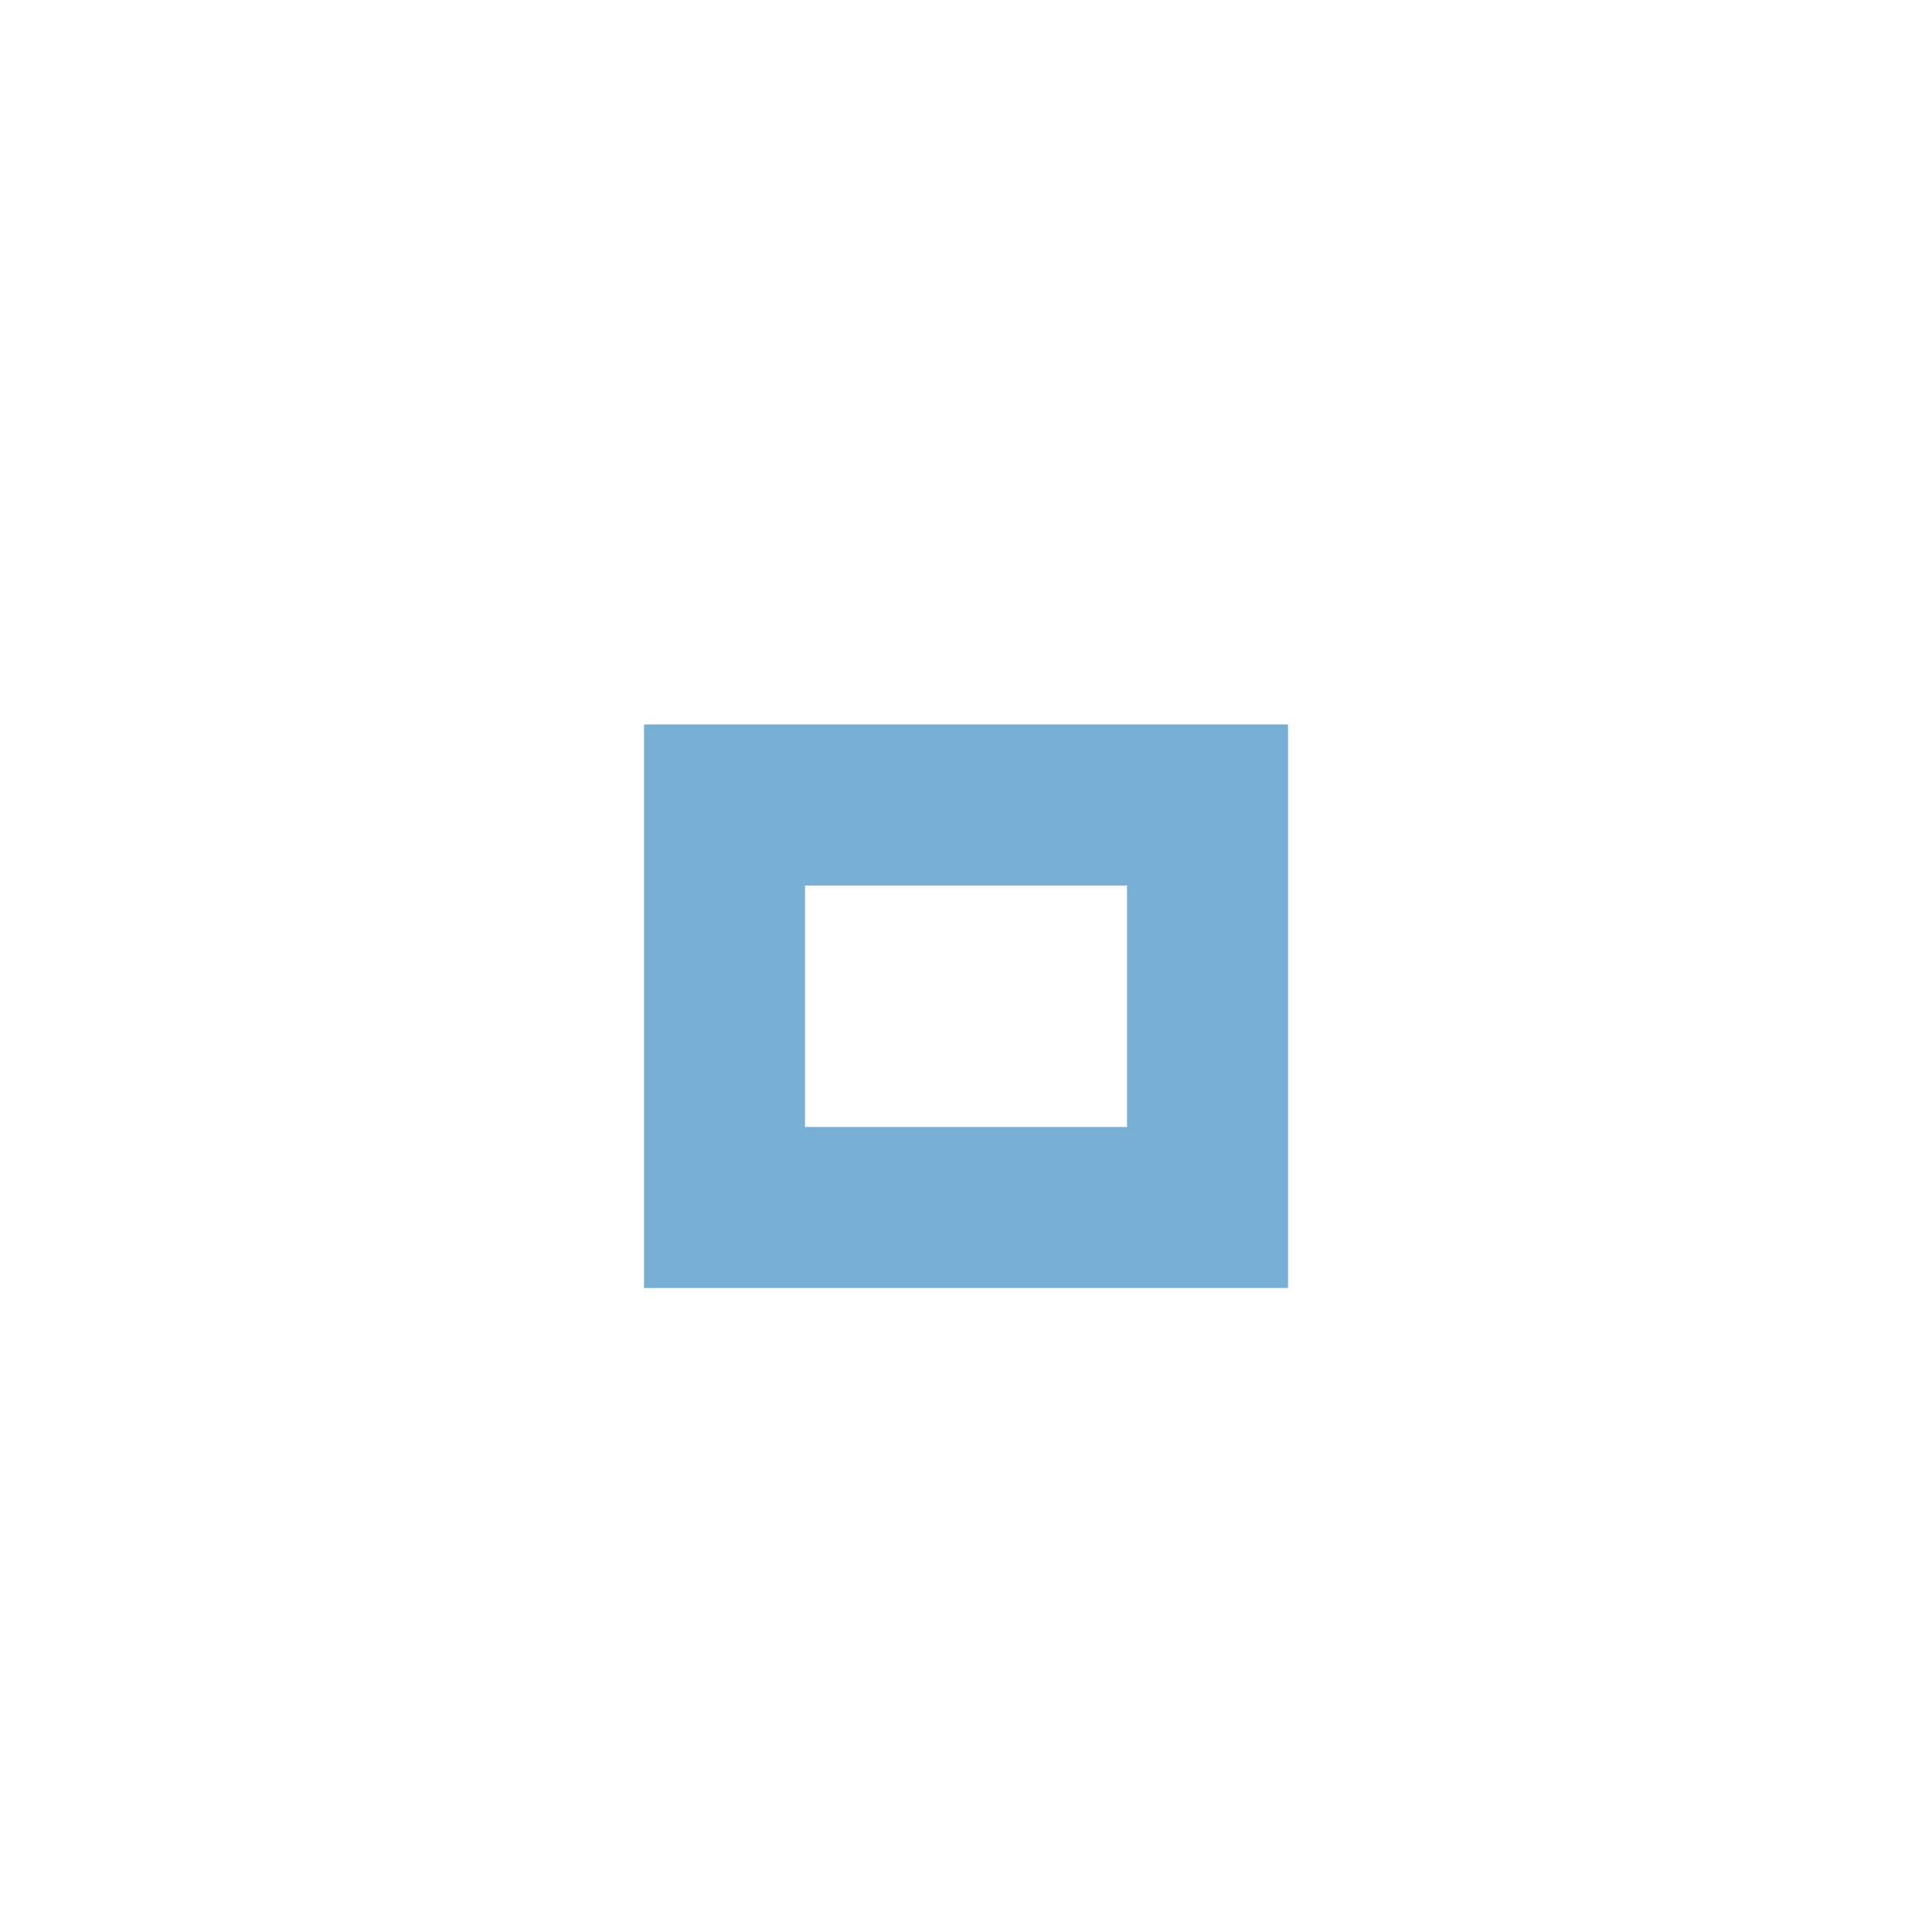
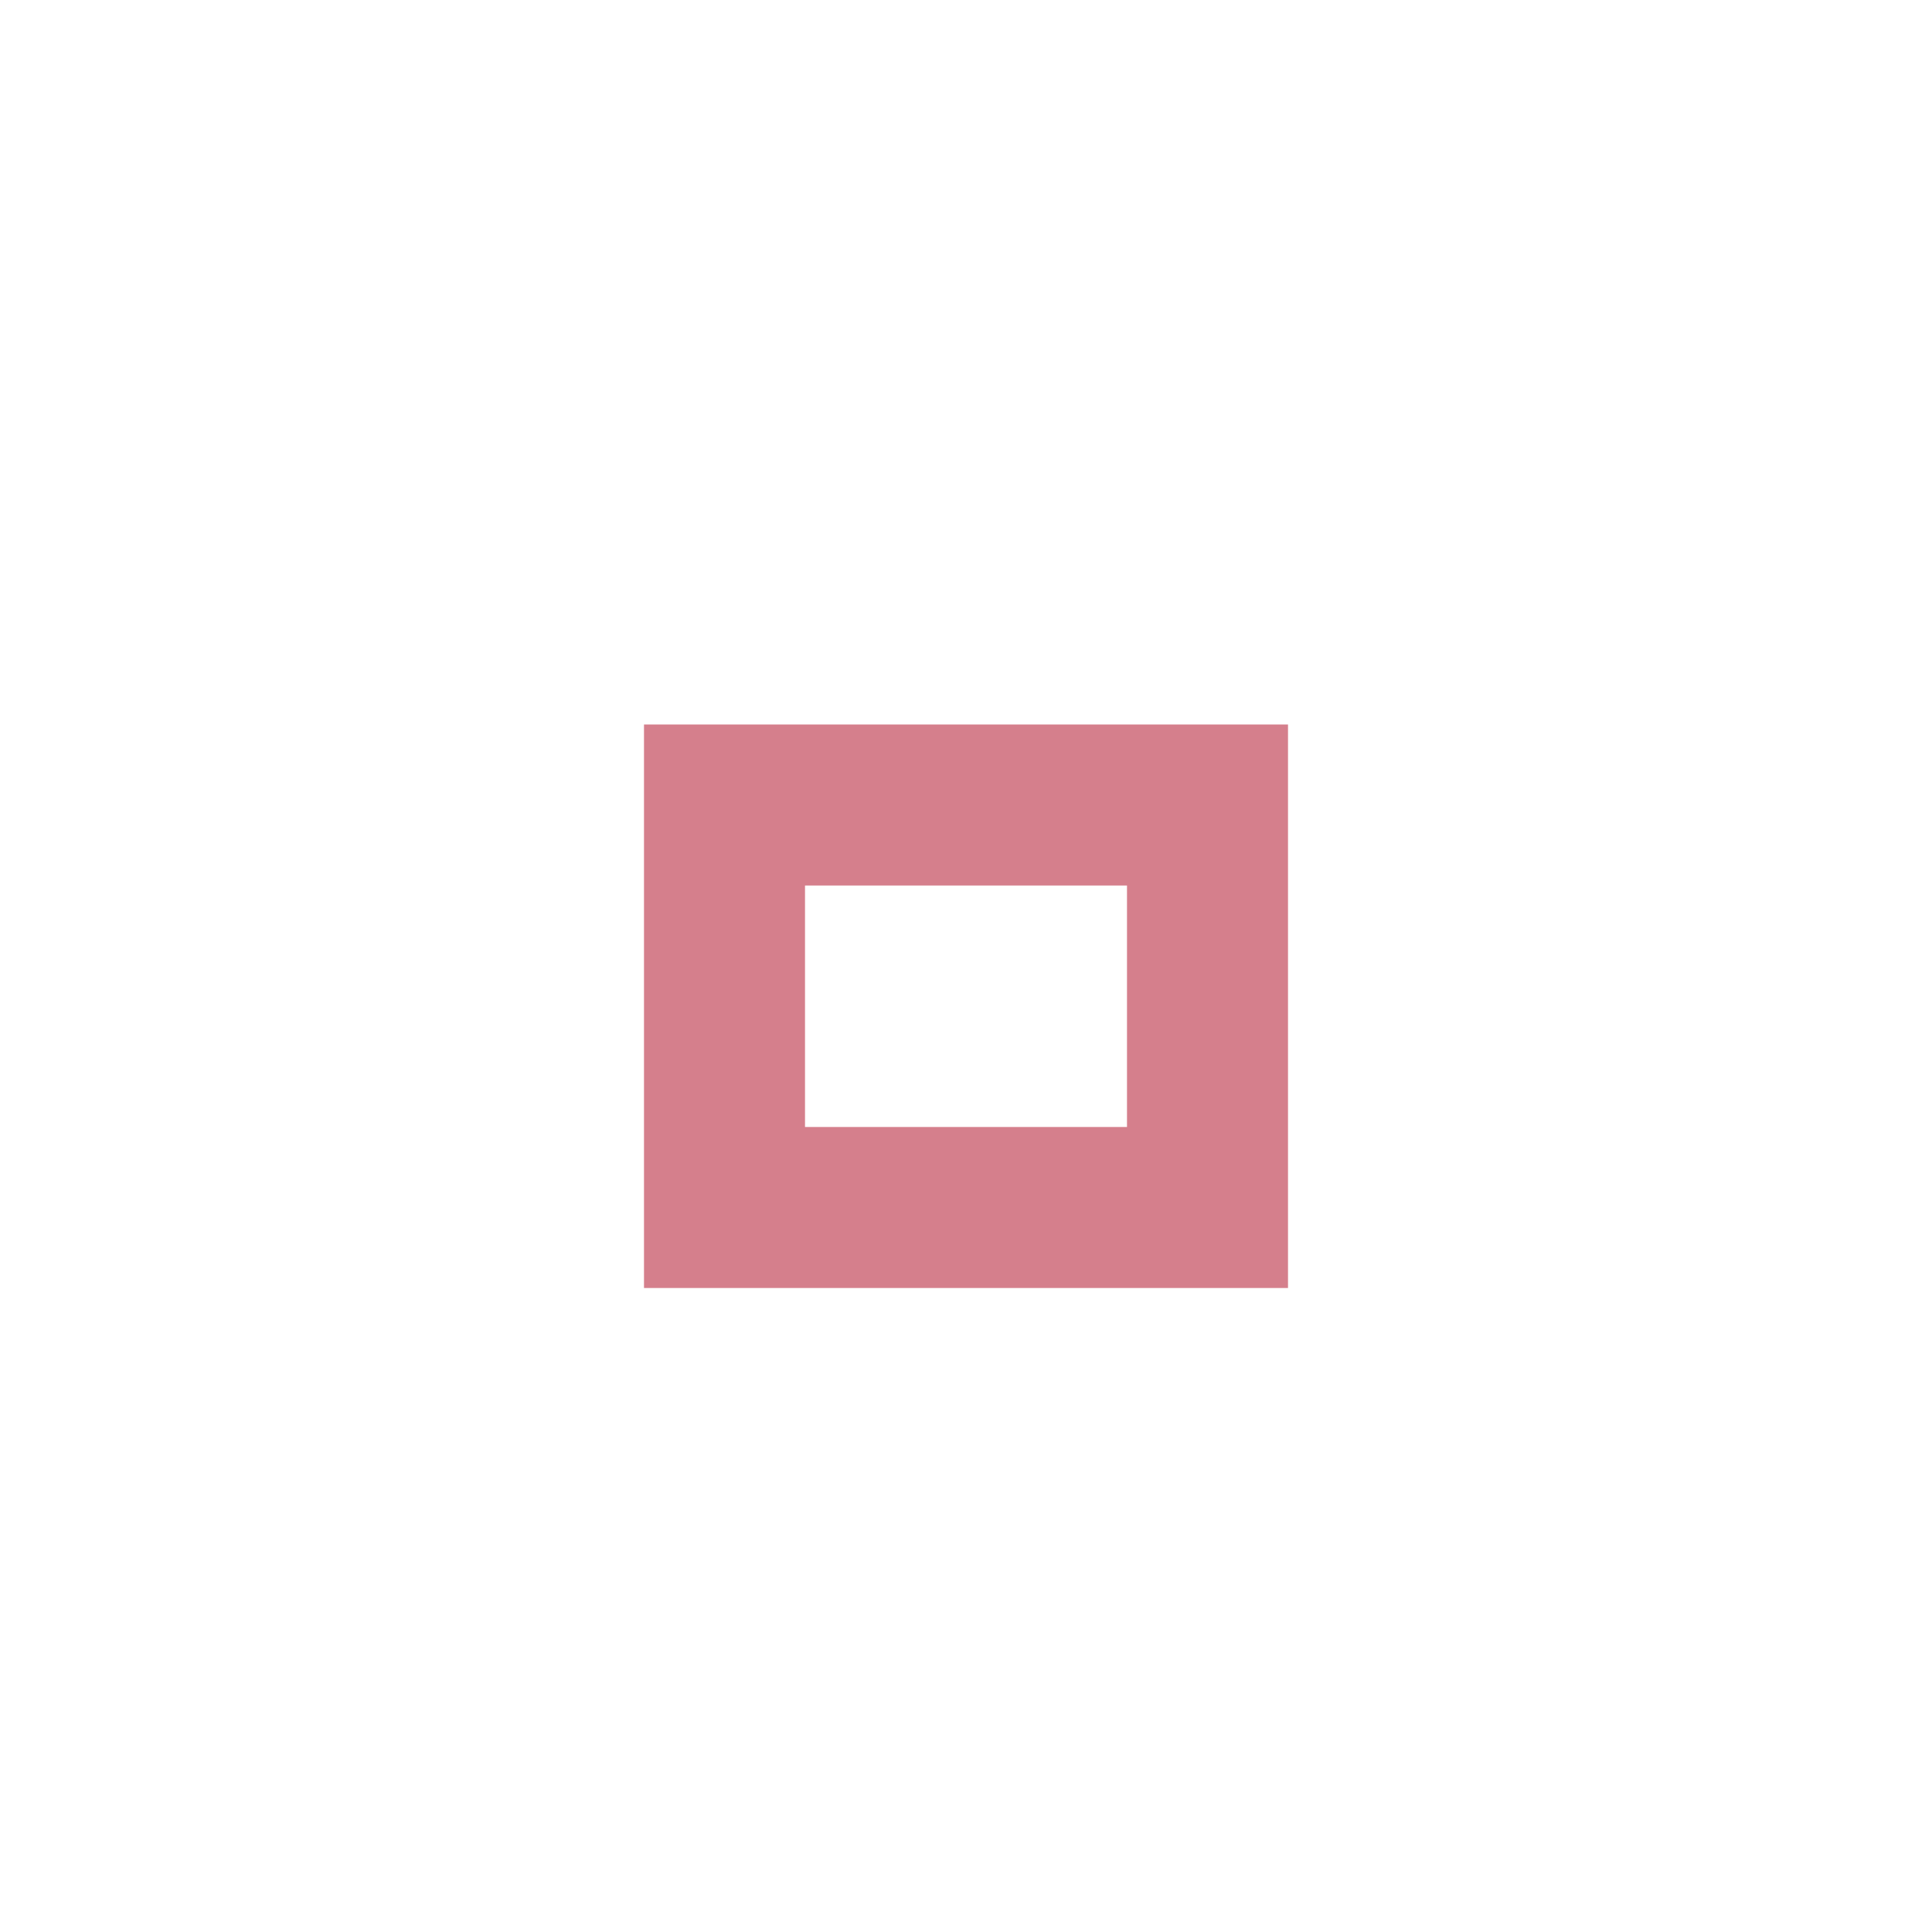
<svg xmlns="http://www.w3.org/2000/svg" version="1.1" x="0px" y="0px" width="24px" height="24px" viewBox="0 0 24 24">
-   <path fill="#4993c6" opacity="0.75" d="M14,14h-4v-3h4V14z M16,9H8v7h8V9z" />
+   <path fill="#c75465" opacity="0.75" d="M14,14h-4v-3h4V14z M16,9H8v7h8V9z" />
</svg>
